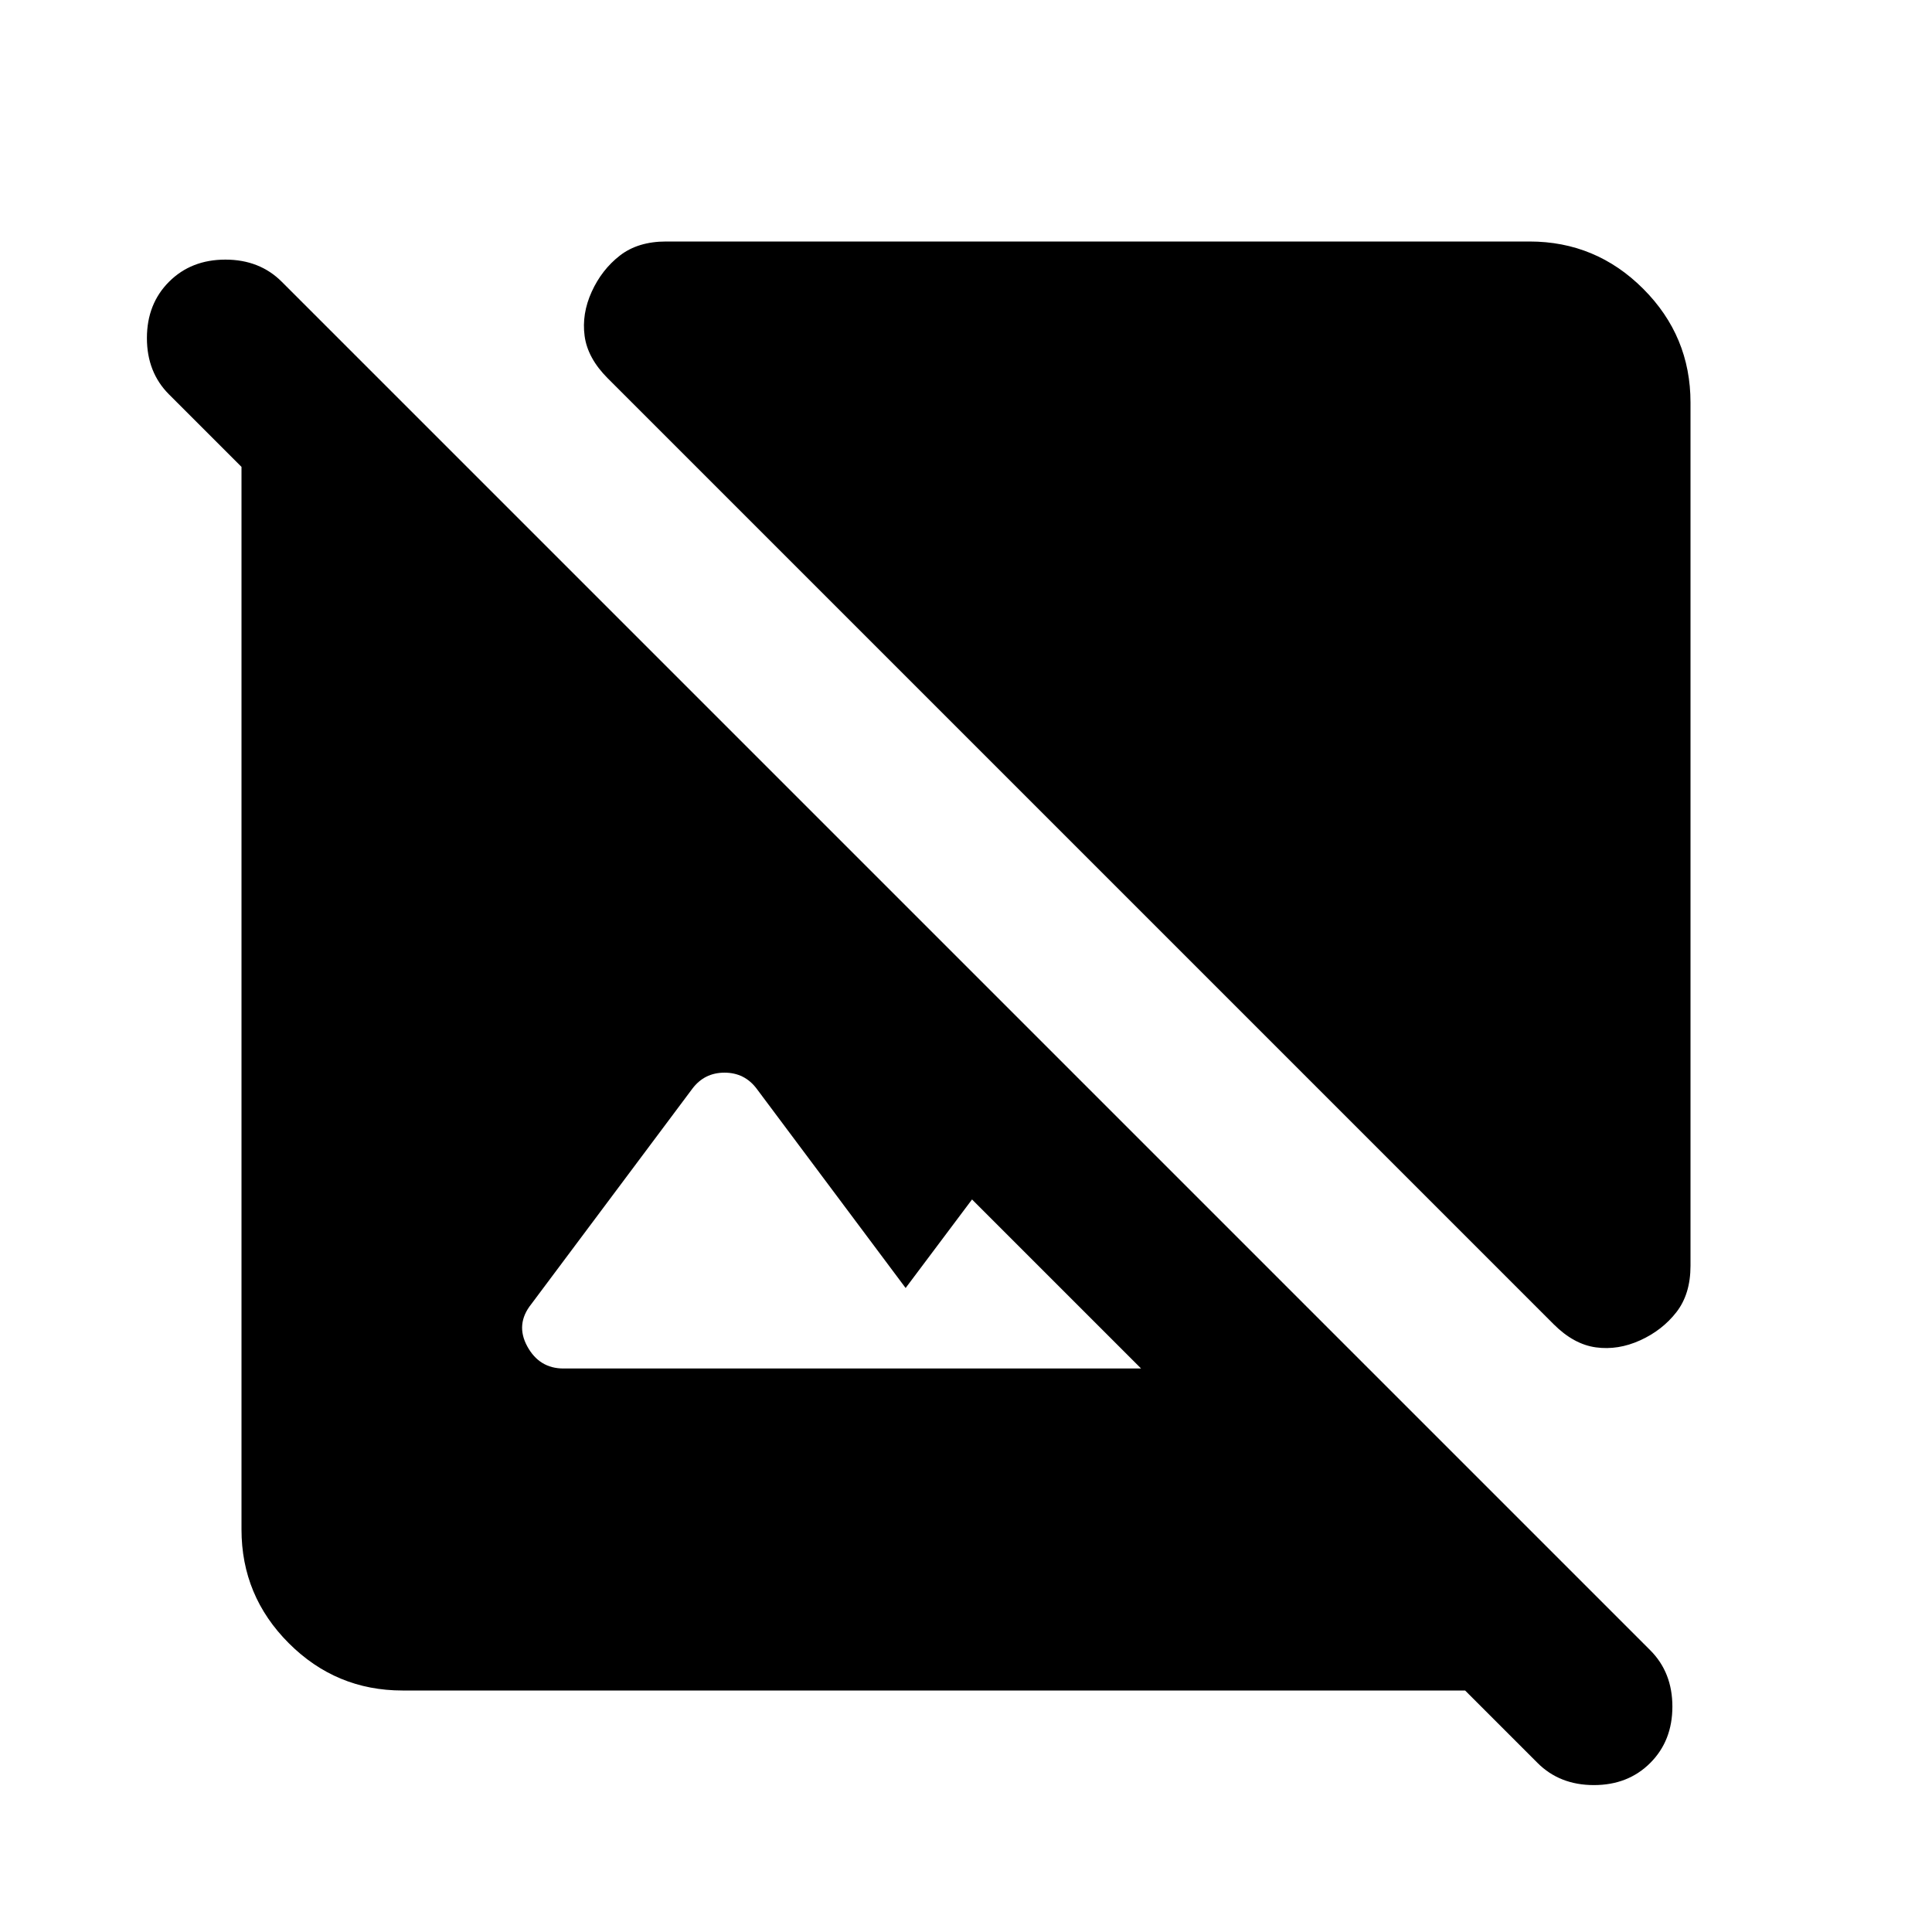
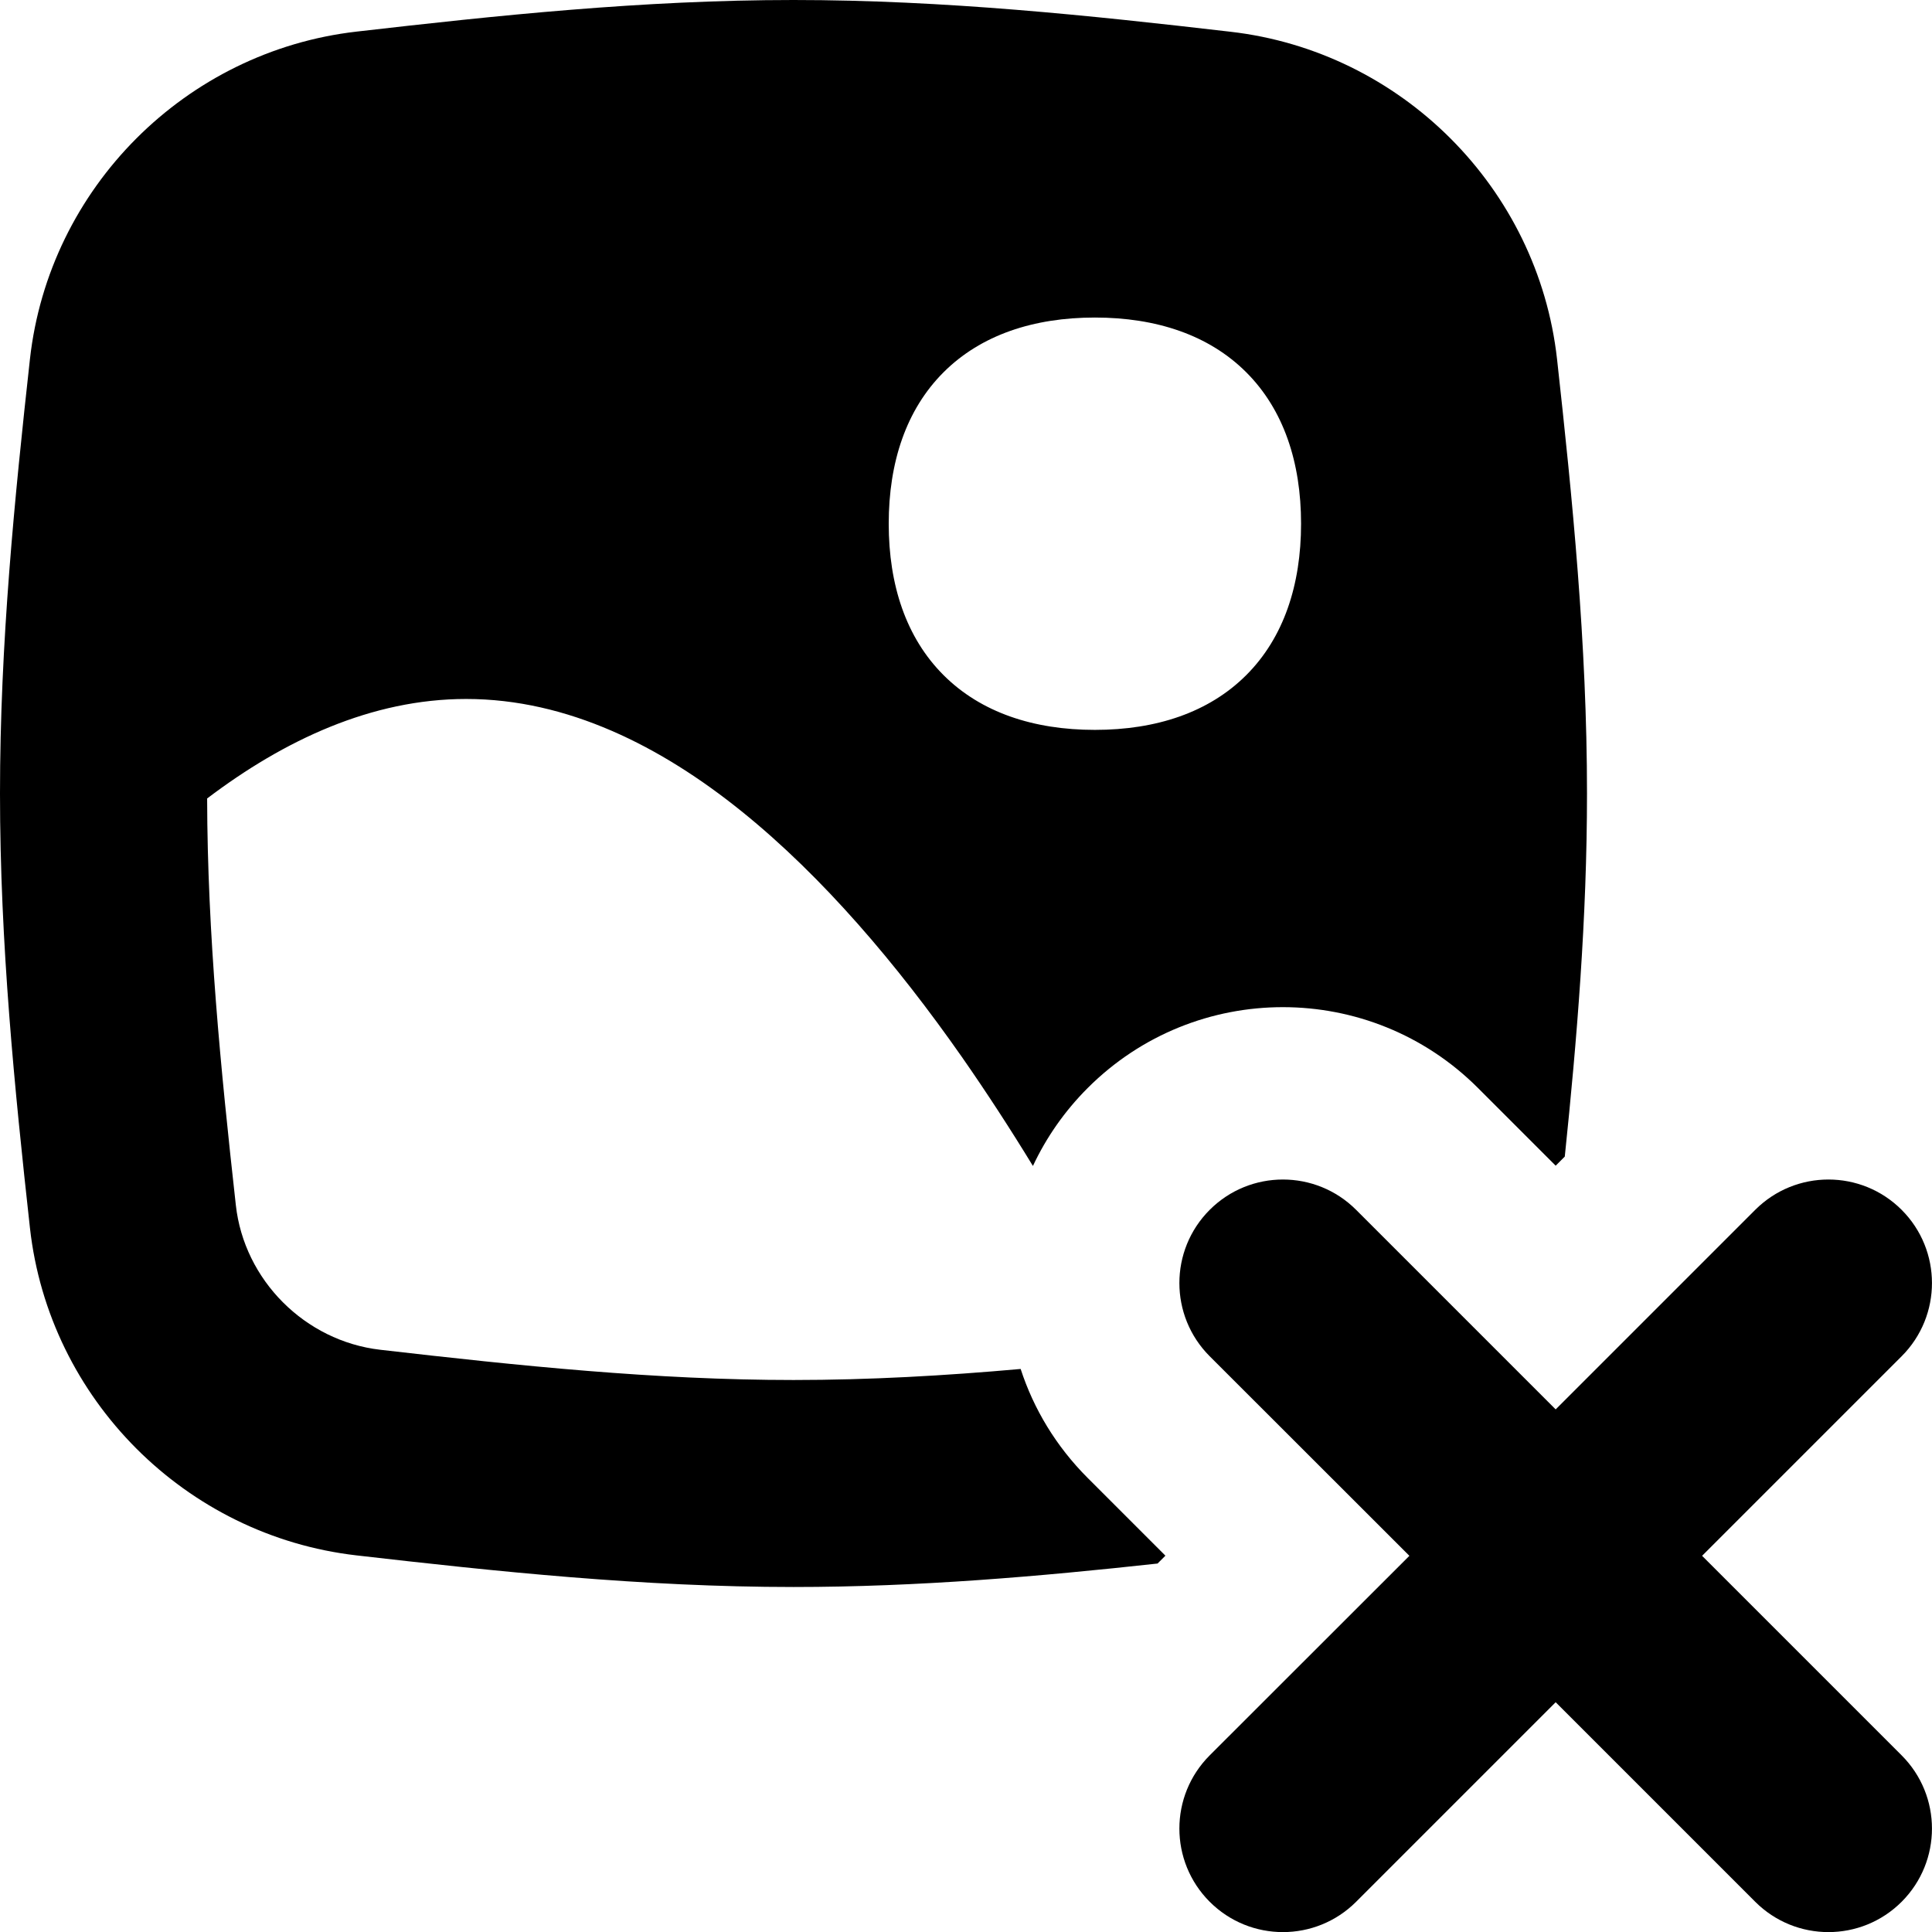
- <svg xmlns="http://www.w3.org/2000/svg" height="24px" viewBox="0 -960 960 960" width="24px" fill="currentColor">
-   <path d="M840-760v429q0 14-7 23t-18 14q-11 5-22 3.5T772-302L302-772q-10-10-11.5-21t3.5-22q5-11 14-18t23-7h429q33 0 56.5 23.5T840-760ZM200-120q-33 0-56.5-23.5T120-200v-528l-36-36q-11-11-11-28t11-28q11-11 28-11t28 11l680 680q11 11 11 28t-11 28q-11 11-28 11t-28-11l-36-36H200Zm367-160-84-84-33 44-74-99q-6-8-16-8t-16 8l-80 107q-8 10-2 21t18 11h287Z" />
+ <svg xmlns="http://www.w3.org/2000/svg" fill="none" viewBox="0 0 14 14">
+   <g id="image-photo-delete--image-photo-delete-cross-remove-disable">
+     <path id="Union" fill="currentColor" fill-rule="evenodd" d="M5.75 0C4.656 0 3.592 0.113 2.584 0.229 1.346 0.371 0.355 1.361 0.217 2.602 0.106 3.606 0 4.663 0 5.75c0 1.087 0.106 2.144 0.217 3.148C0.355 10.139 1.346 11.129 2.584 11.271c1.008 0.116 2.072 0.229 3.166 0.229 0.905 0 1.789 -0.077 2.638 -0.17l0.057 -0.057 -0.563 -0.563c-0.23 -0.23 -0.392 -0.501 -0.486 -0.79C6.847 9.969 6.3 10 5.75 10c-0.999 0 -1.988 -0.103 -2.994 -0.219 -0.547 -0.063 -0.987 -0.506 -1.047 -1.048 -0.11 -0.988 -0.206 -1.963 -0.208 -2.947 0.557 -0.422 1.192 -0.721 1.877 -0.721 0.735 0 1.413 0.344 1.997 0.815 0.588 0.474 1.127 1.11 1.595 1.779 0.18 0.258 0.352 0.523 0.515 0.79 0.096 -0.205 0.228 -0.396 0.397 -0.565 0.781 -0.781 2.047 -0.781 2.828 0l0.563 0.563 0.066 -0.066c0.088 -0.847 0.161 -1.728 0.161 -2.63 0 -1.087 -0.106 -2.144 -0.217 -3.148 -0.138 -1.241 -1.129 -2.231 -2.367 -2.373C7.908 0.113 6.844 0 5.75 0Zm2.184 2.301c-0.444 0 -0.826 0.126 -1.097 0.397 -0.271 0.271 -0.397 0.653 -0.397 1.097s0.126 0.826 0.397 1.097c0.271 0.271 0.653 0.397 1.097 0.397 0.444 0 0.826 -0.126 1.097 -0.397 0.271 -0.271 0.397 -0.653 0.397 -1.097s-0.126 -0.826 -0.397 -1.097c-0.271 -0.271 -0.653 -0.397 -1.097 -0.397Zm0.832 6.466c0.293 -0.293 0.768 -0.293 1.061 0L11.273 10.213l1.446 -1.446c0.293 -0.293 0.768 -0.293 1.061 0 0.293 0.293 0.293 0.768 0 1.061l-1.446 1.446 1.446 1.446c0.293 0.293 0.293 0.768 0 1.061 -0.293 0.293 -0.768 0.293 -1.061 0l-1.446 -1.446 -1.446 1.446c-0.293 0.293 -0.768 0.293 -1.061 0s-0.293 -0.768 0 -1.061l1.447 -1.446 -1.447 -1.446c-0.293 -0.293 -0.293 -0.768 0 -1.061Z" clip-rule="evenodd" stroke-width="1" />
+   </g>
</svg>
